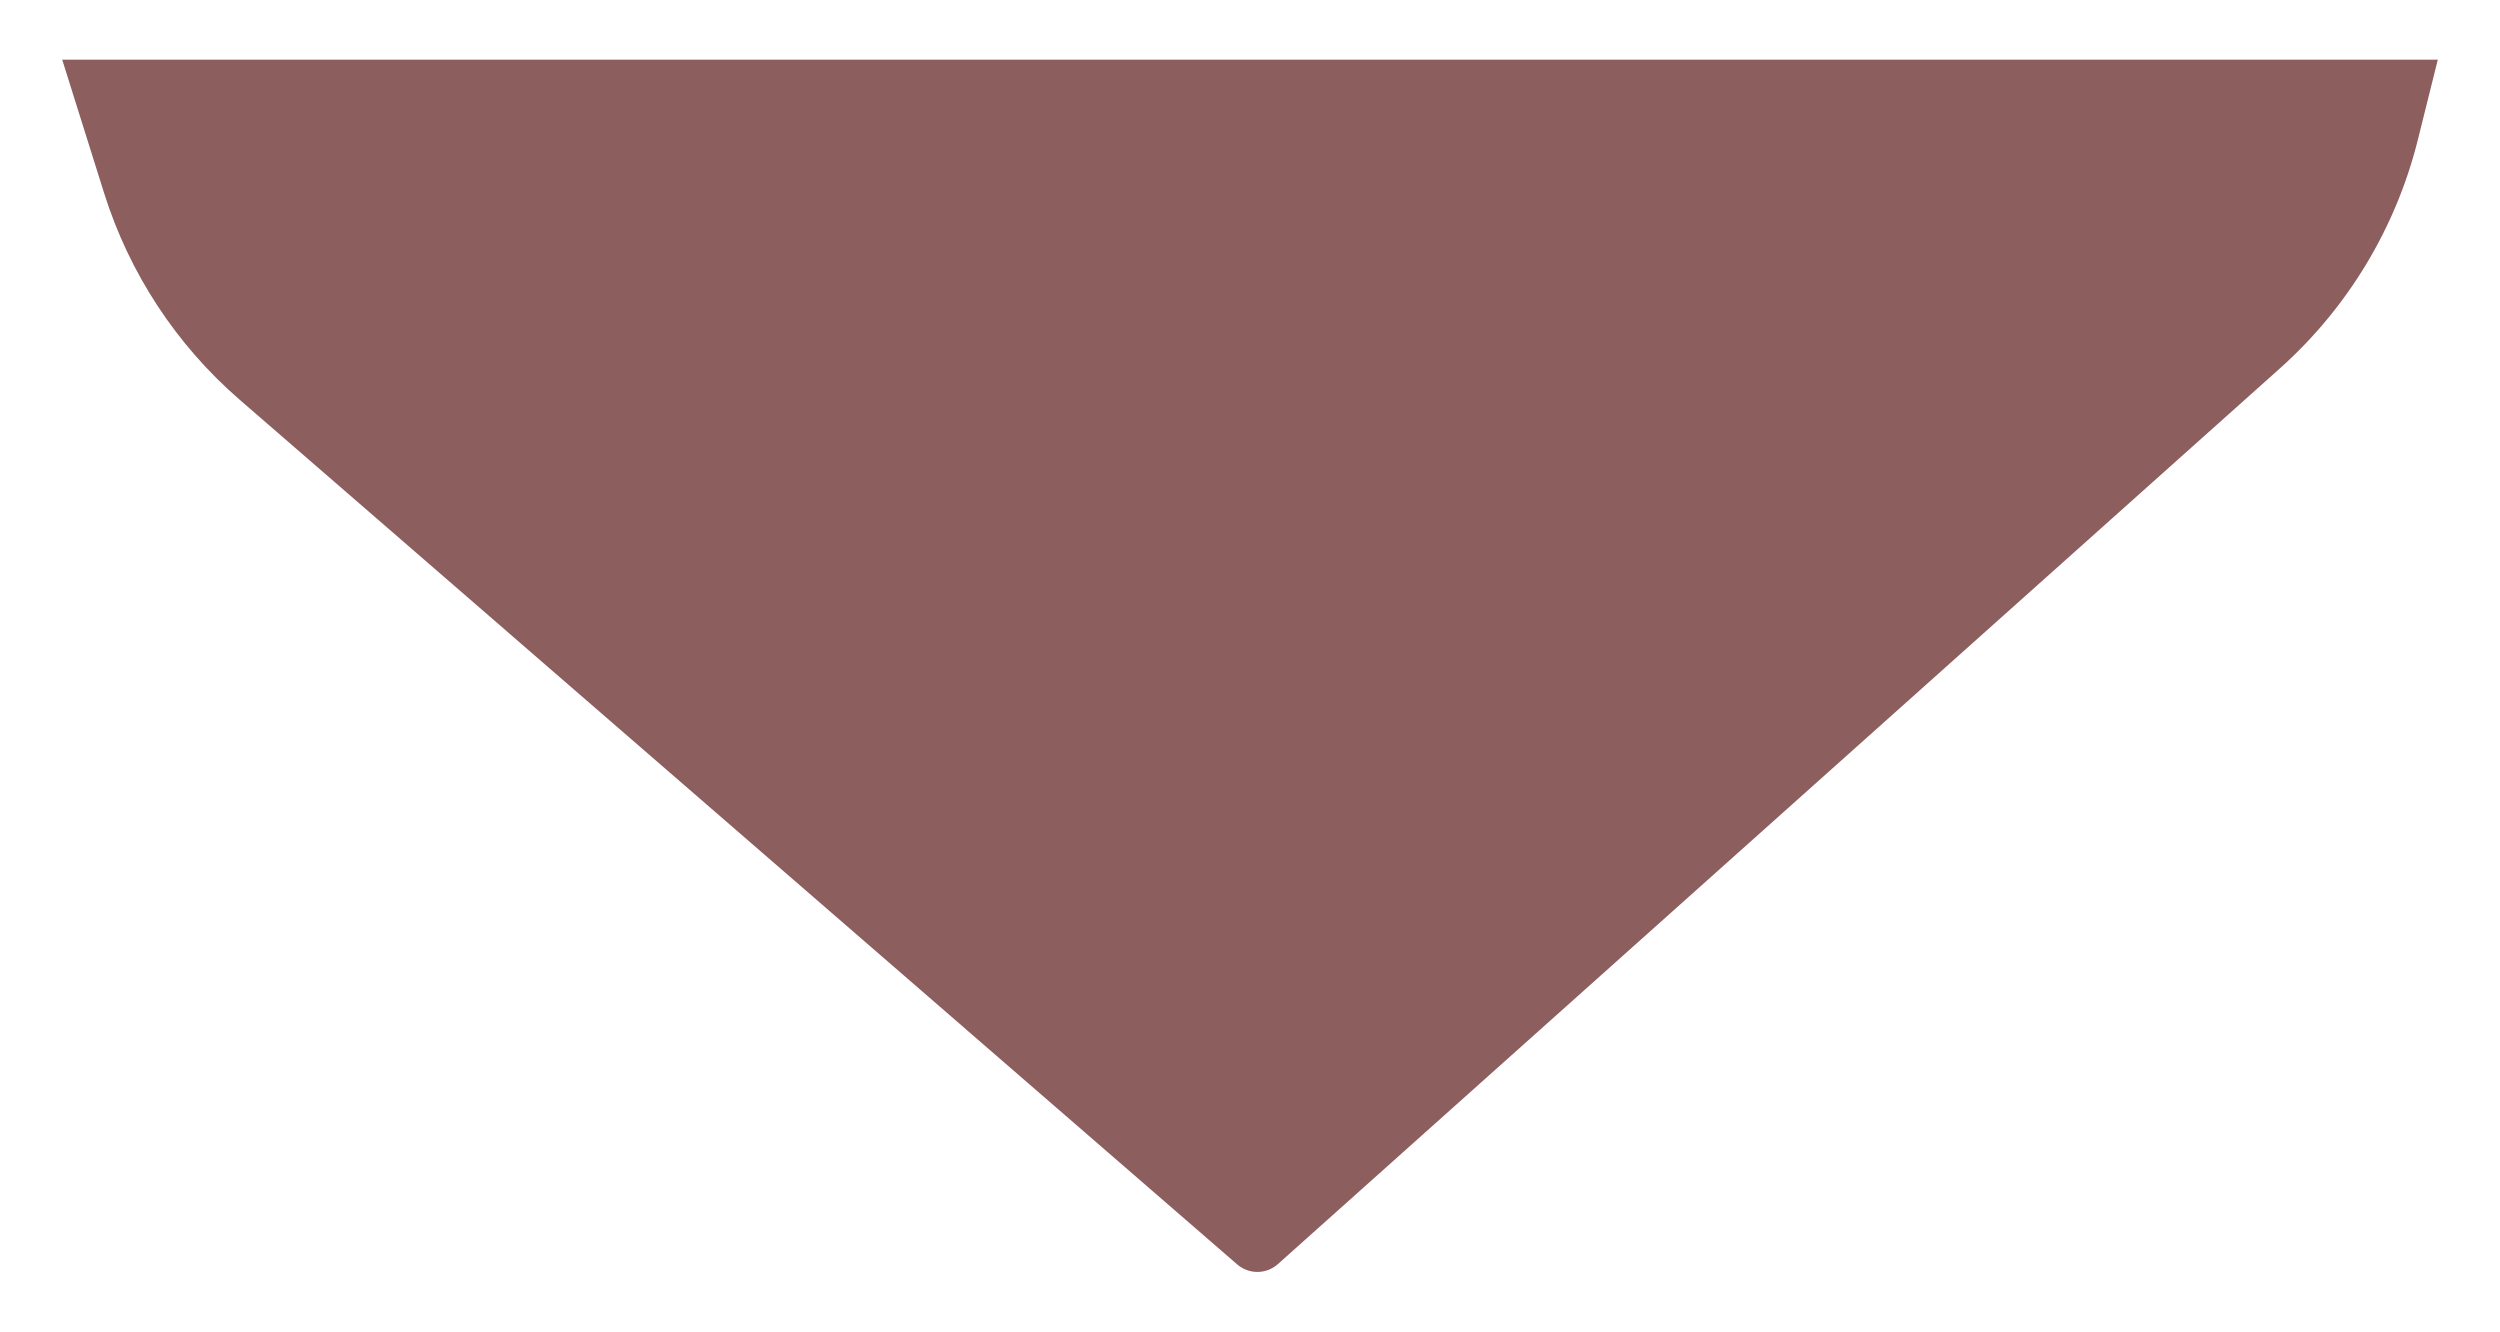
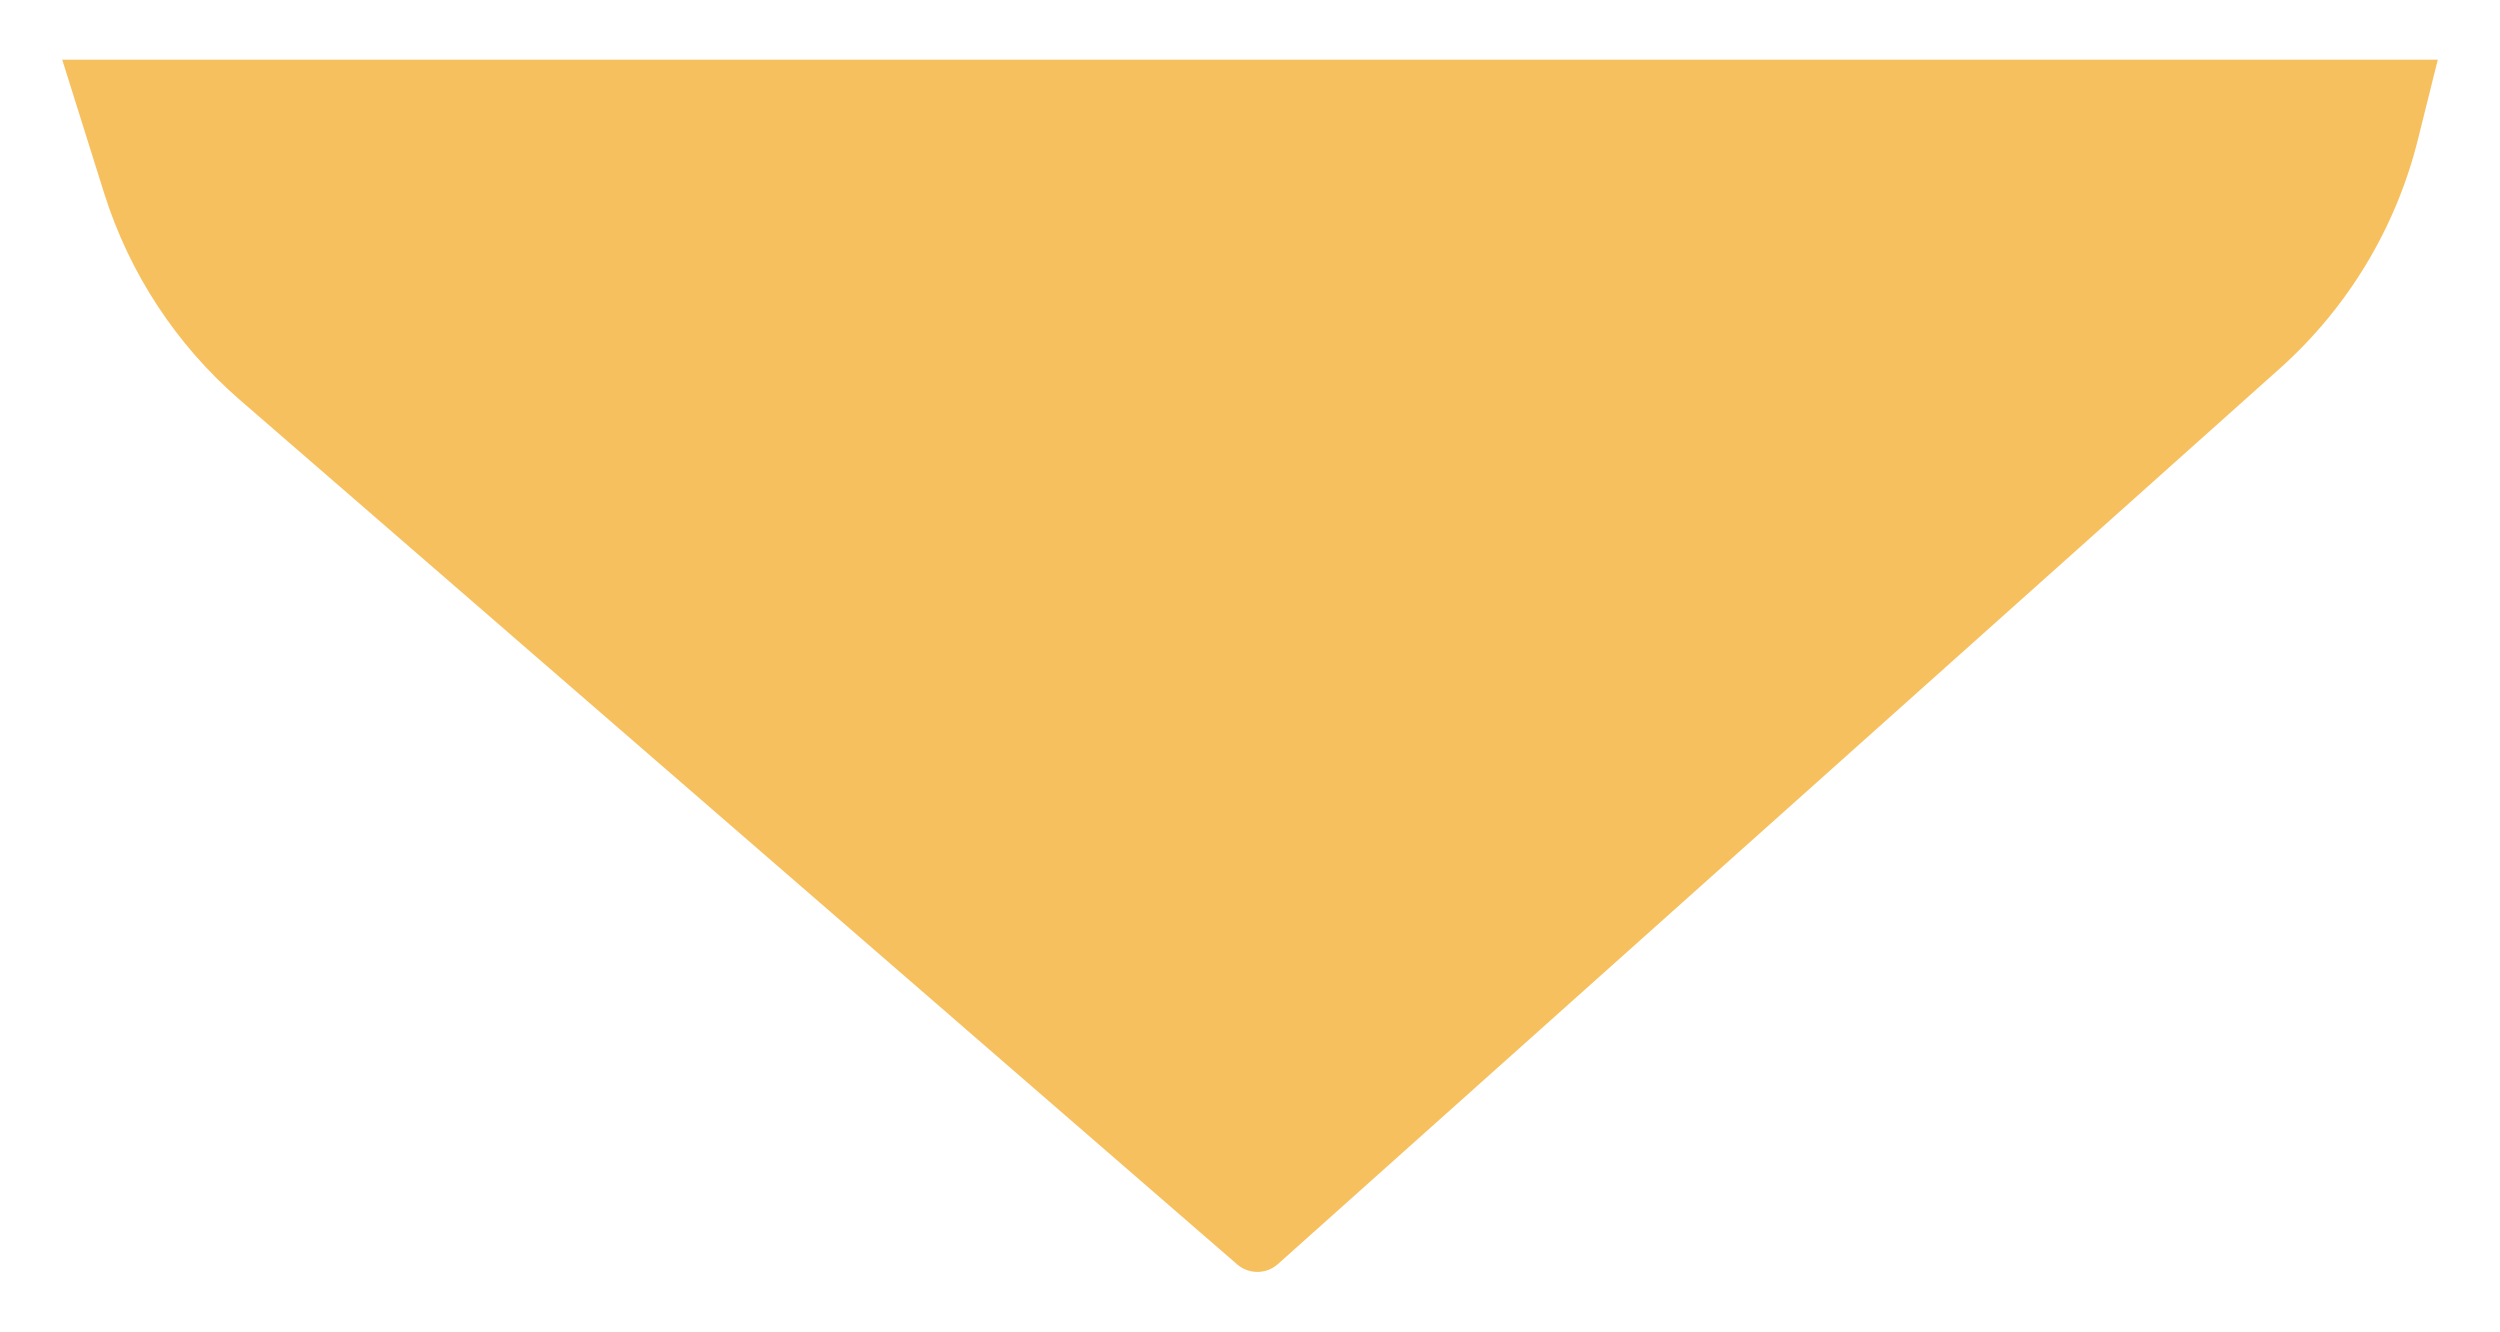
<svg xmlns="http://www.w3.org/2000/svg" id="_레이어_1" data-name="레이어 1" viewBox="0 0 325.17 173.2">
-   <g transform="rotate(180 162.585 86.6)">
-     <defs>
-       <style>
+   <defs>
+     <style>
      .cls-1 {
        fill: none;
      }

      .cls-2 {
-         fill: #8c5e5e;
+         fill: #f7c05f;
      }

      .cls-3 {
        clip-path: url(#clippath);
      }
    </style>
-       <clipPath id="clippath">
-         <path class="cls-1" d="M311.63,148.09l5.45,17.35H8.09l2.59-10.4c2.86-11.49,9.11-21.85,17.93-29.74L158.96,8.78c1.5-1.34,3.76-1.36,5.29-.04l129.74,112.46c8.26,7.16,14.36,16.46,17.64,26.89Z" />
-       </clipPath>
-     </defs>
+     <clipPath id="clippath">
+       <path class="cls-1" d="M311.63,148.09l5.45,17.35H8.09l2.59-10.4c2.86-11.49,9.11-21.85,17.93-29.74L158.96,8.78c1.5-1.34,3.76-1.36,5.29-.04l129.74,112.46c8.26,7.16,14.36,16.46,17.64,26.89Z" />
+     </clipPath>
+   </defs>
+   <g transform="rotate(180 162.585 86.6)">
    <g class="cls-3">
-       <rect class="cls-2" x="-32.8" y="-48.06" width="396.42" height="264.08" />
+       <rect class="cls-2" x="-2.06" y="-73.39" width="329.28" height="291.39" />
    </g>
  </g>
</svg>
